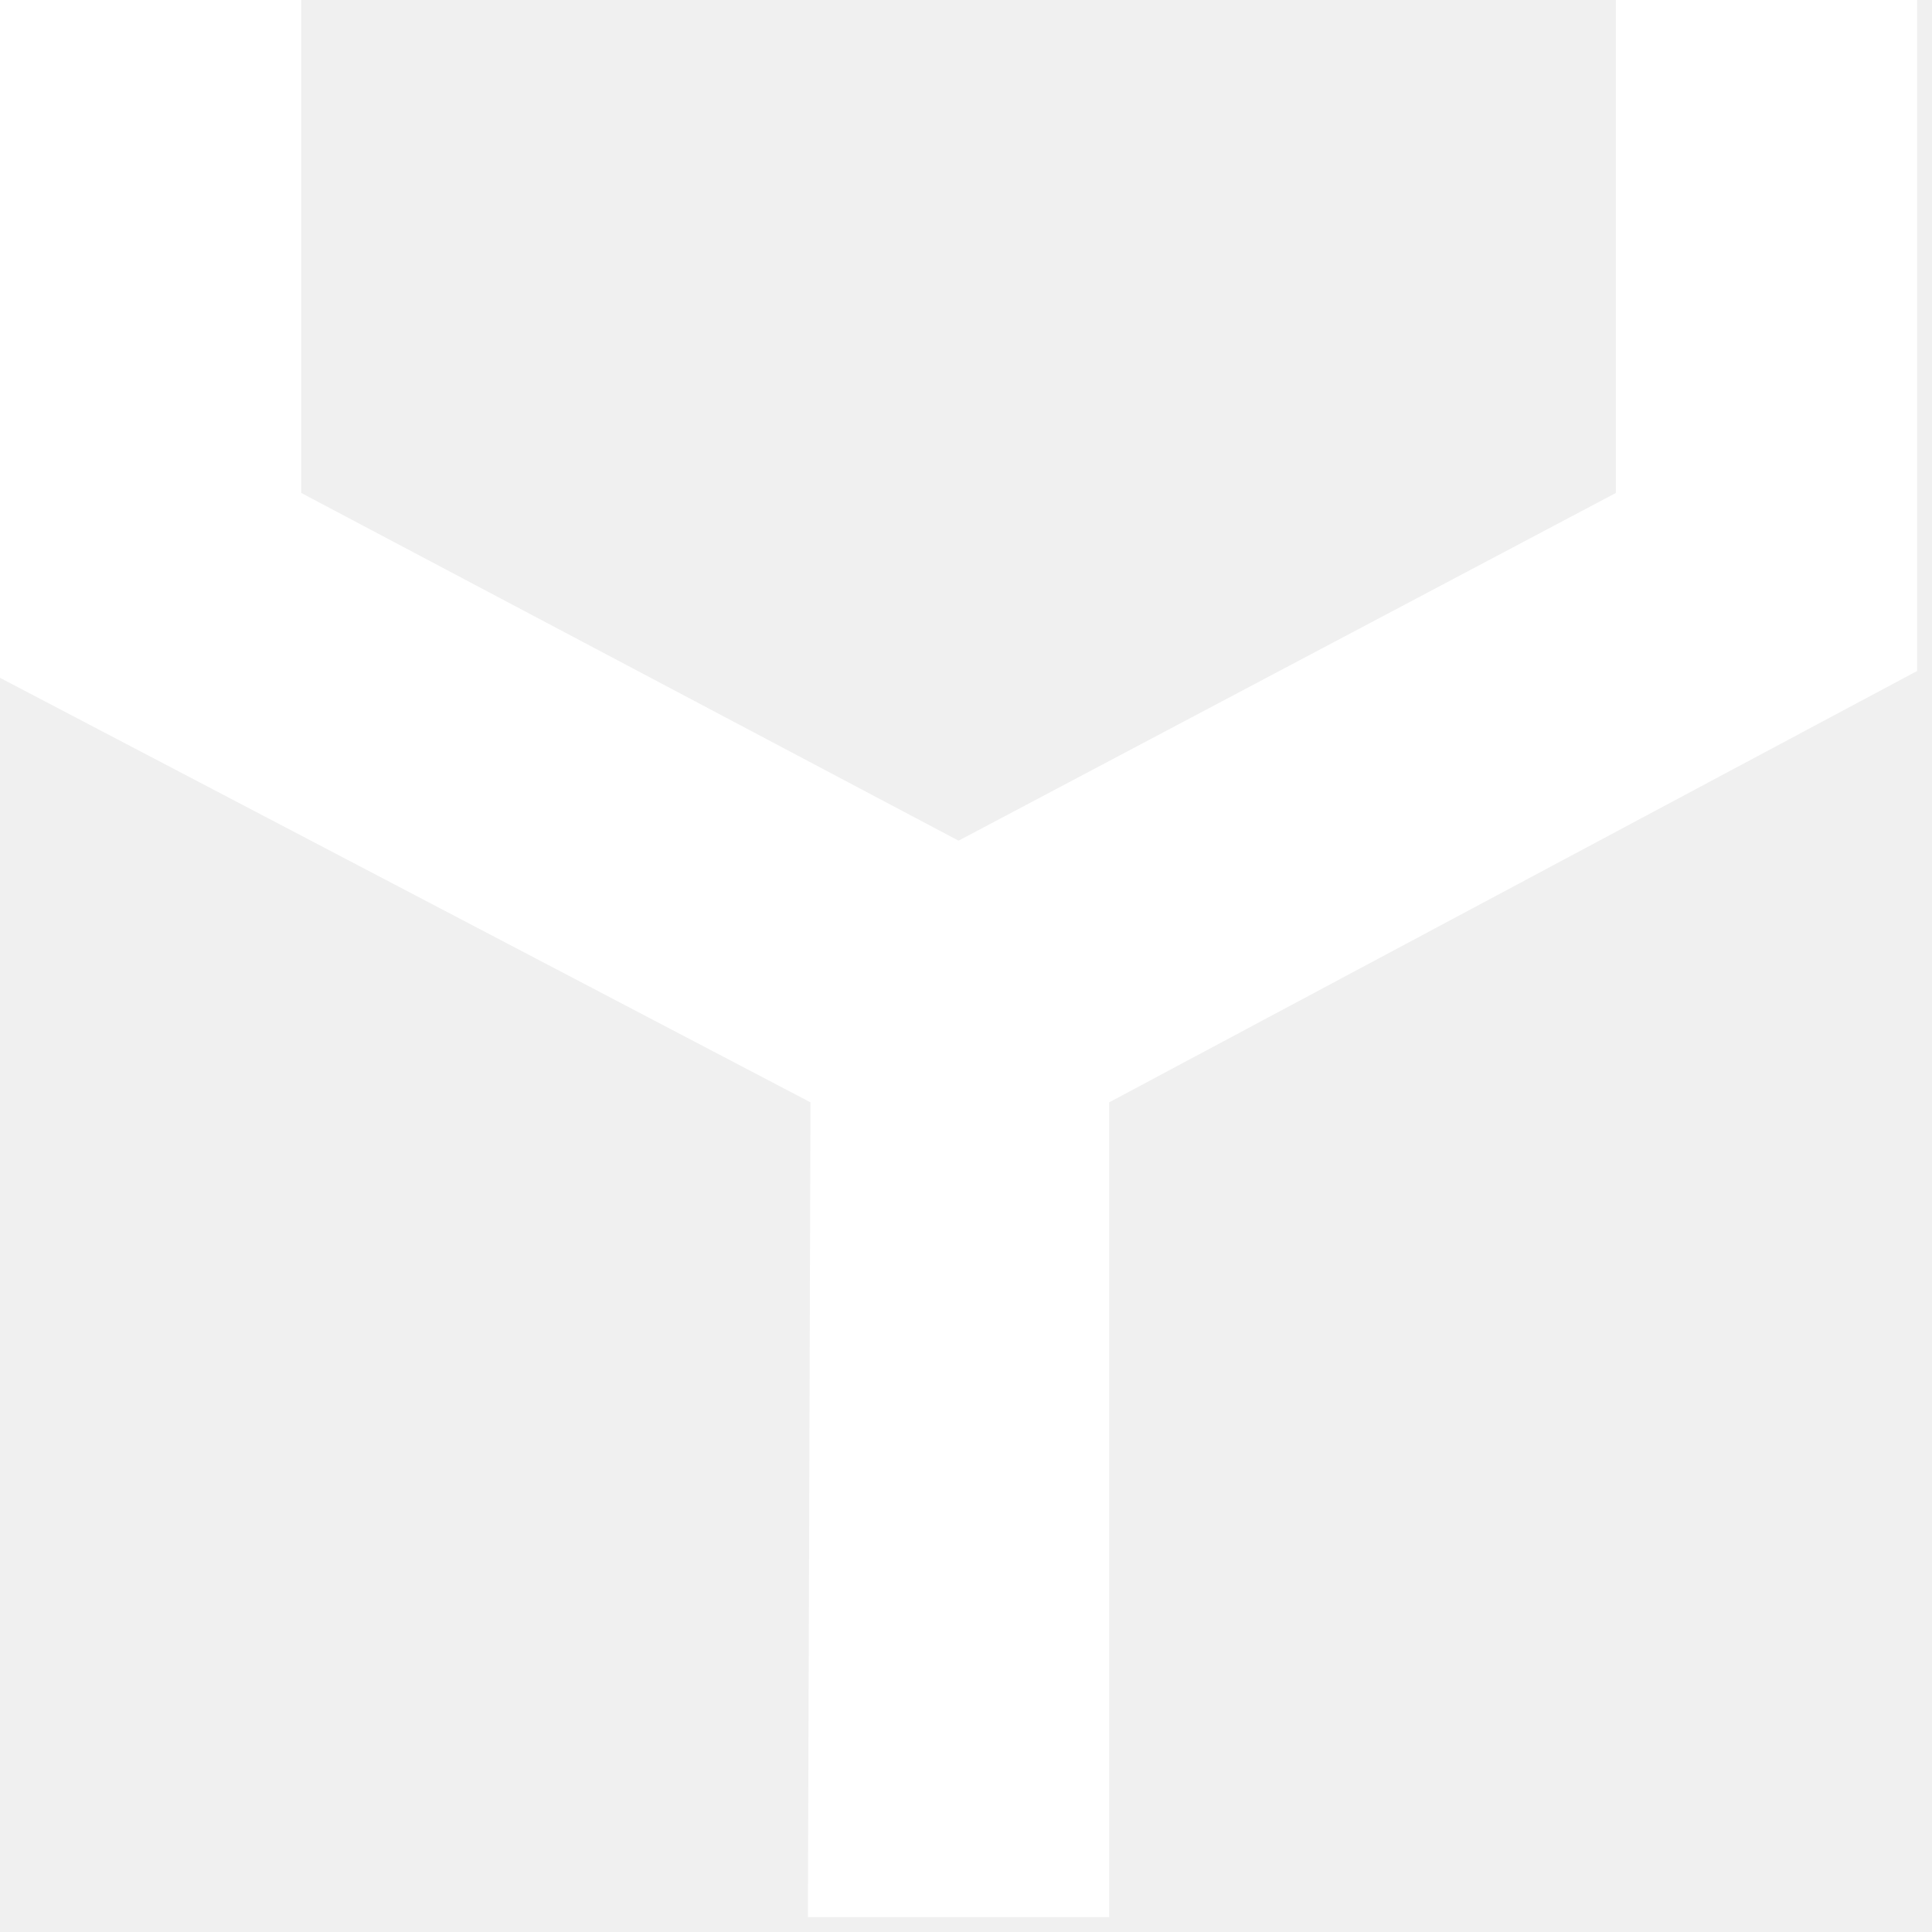
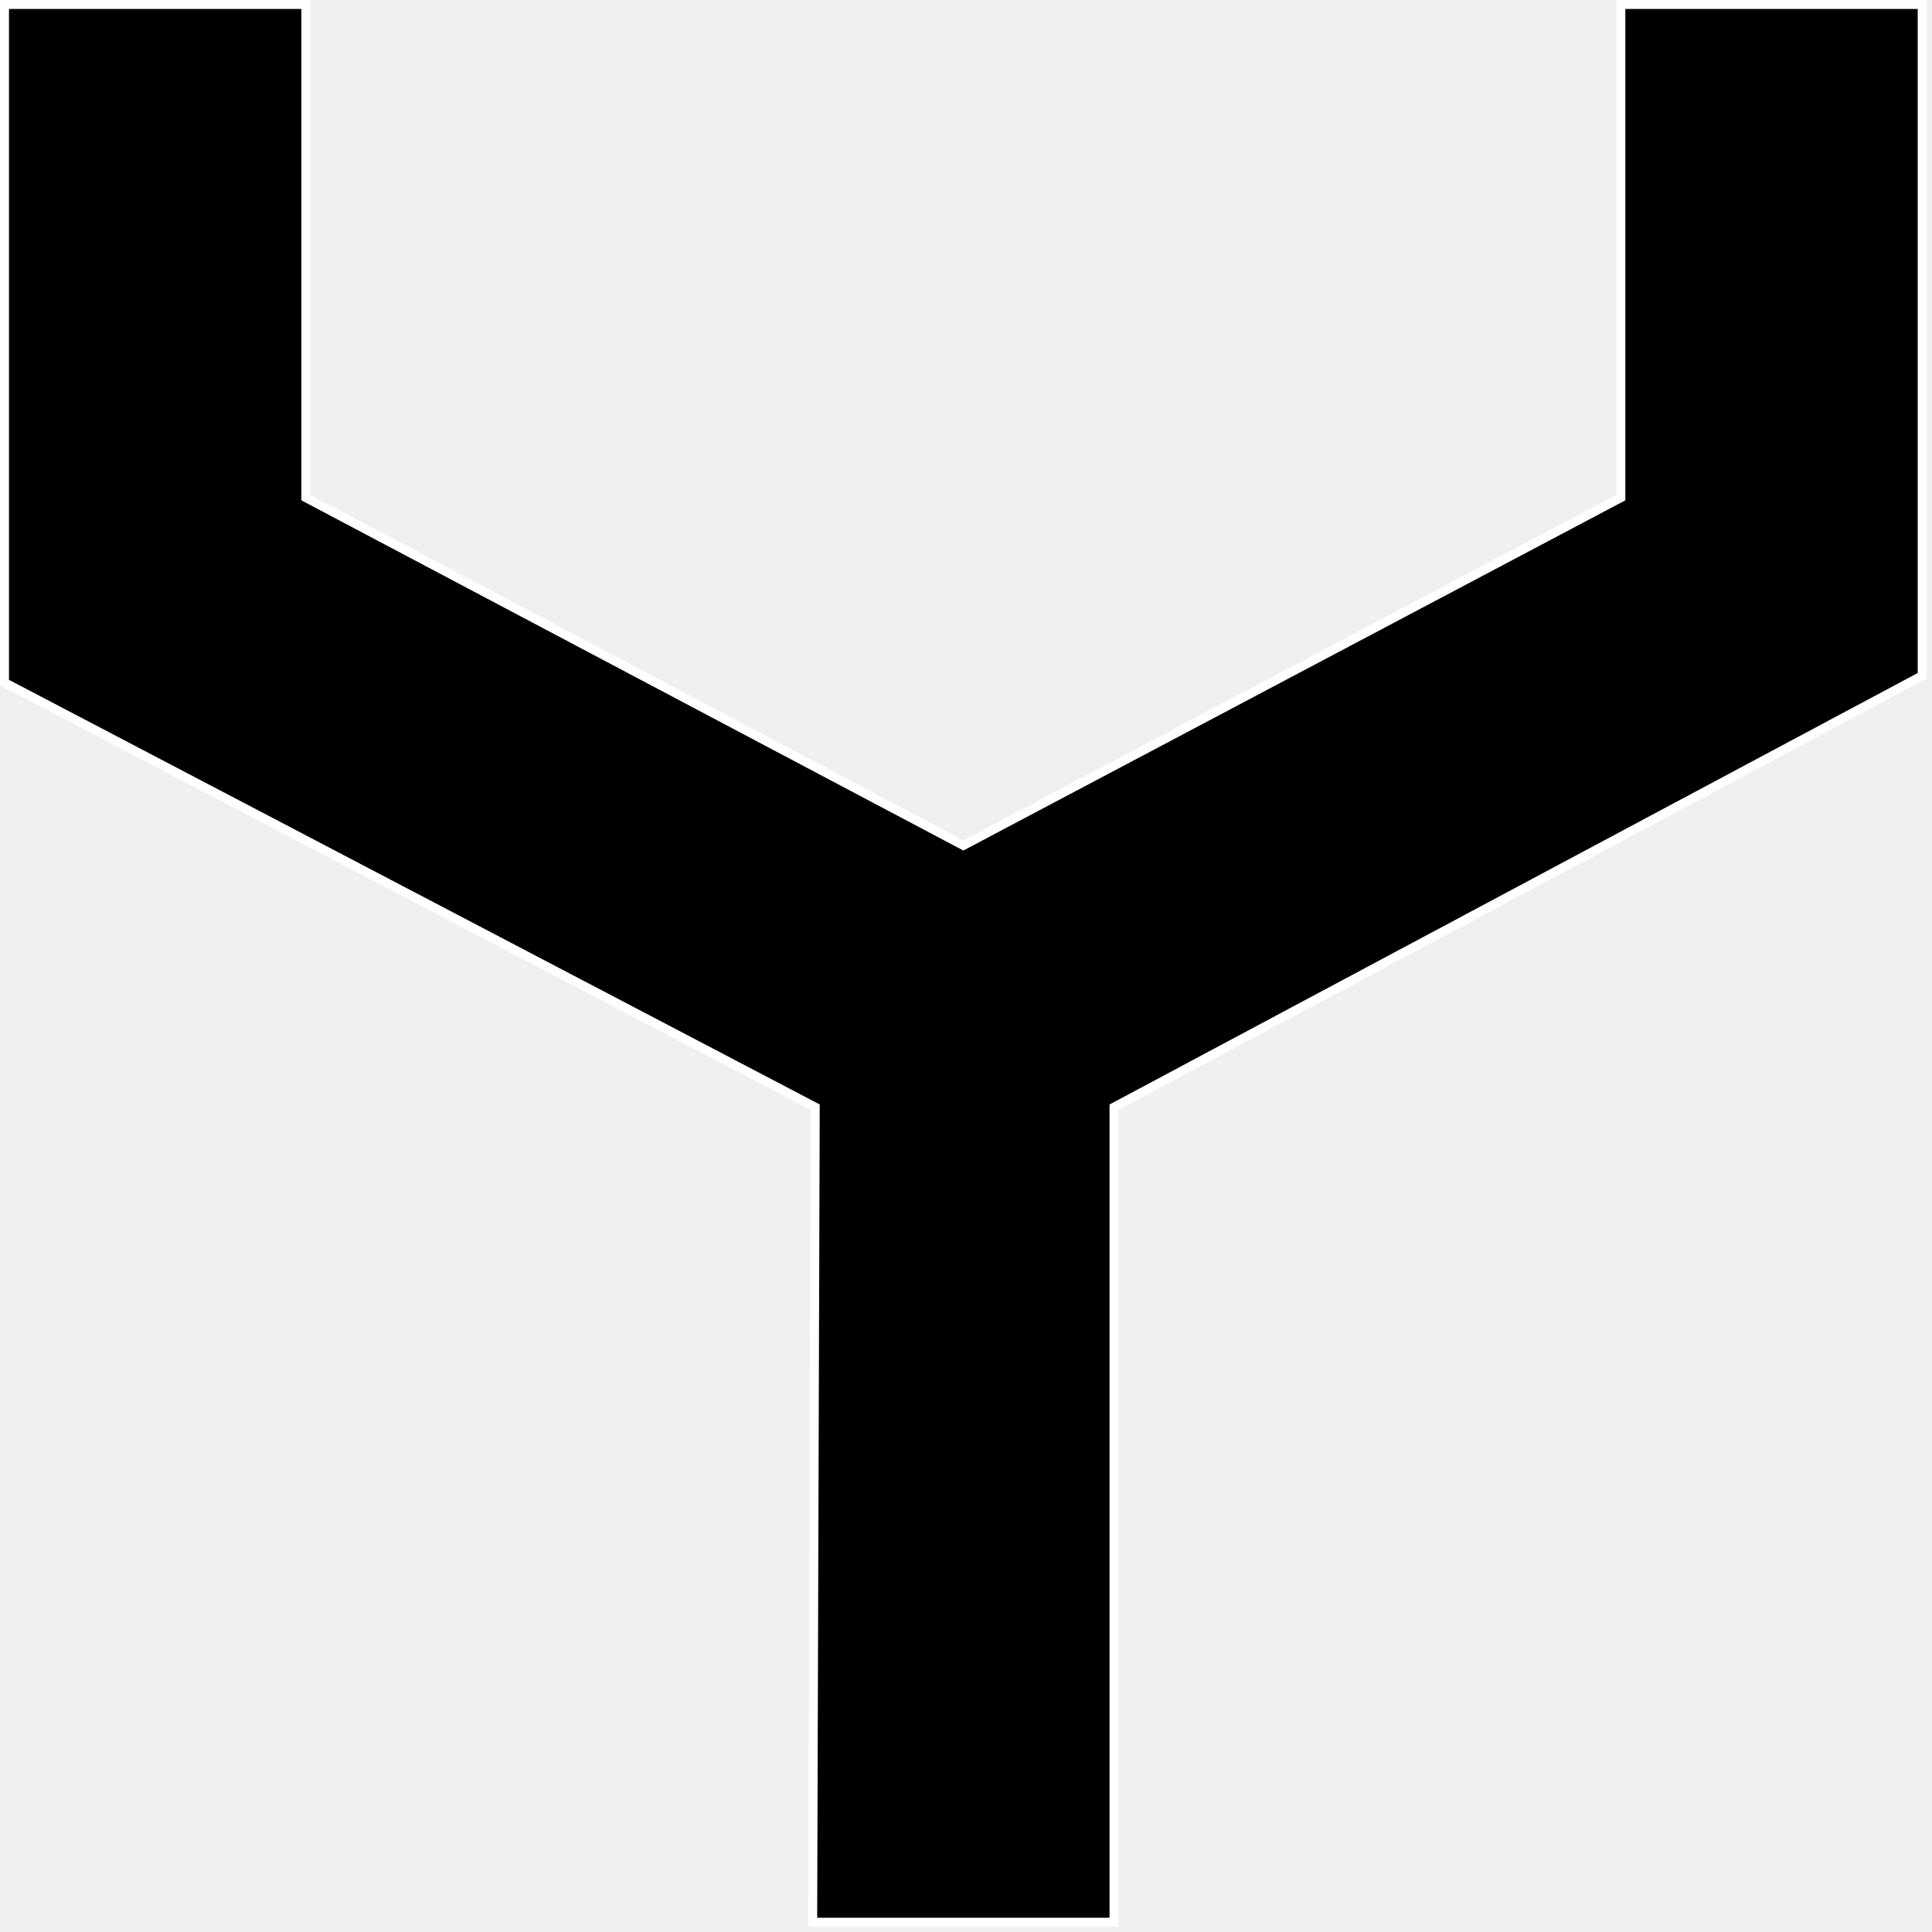
- <svg xmlns="http://www.w3.org/2000/svg" width="69" height="69" viewBox="0 0 69 69" fill="none">
-   <path d="M10.759 17.606L10.759 0H1.26617e-05L0 24.208L28.946 39.369L28.854 68.468H39.614V39.369L68.468 23.964V0H57.709V17.606L34.234 30.024L10.759 17.606Z" fill="white" />
+ <svg xmlns="http://www.w3.org/2000/svg" width="215" height="215" viewBox="0 0 215 215" fill="none">
+   <path d="M34.036 55.377L34.036 0.5H0.5L0.5 75.956L90.722 123.211L90.437 213.91H123.973V123.211L213.91 75.194V0.5H180.375V55.377L107.205 94.084L34.036 55.377Z" fill="black" stroke="white" />
</svg>
